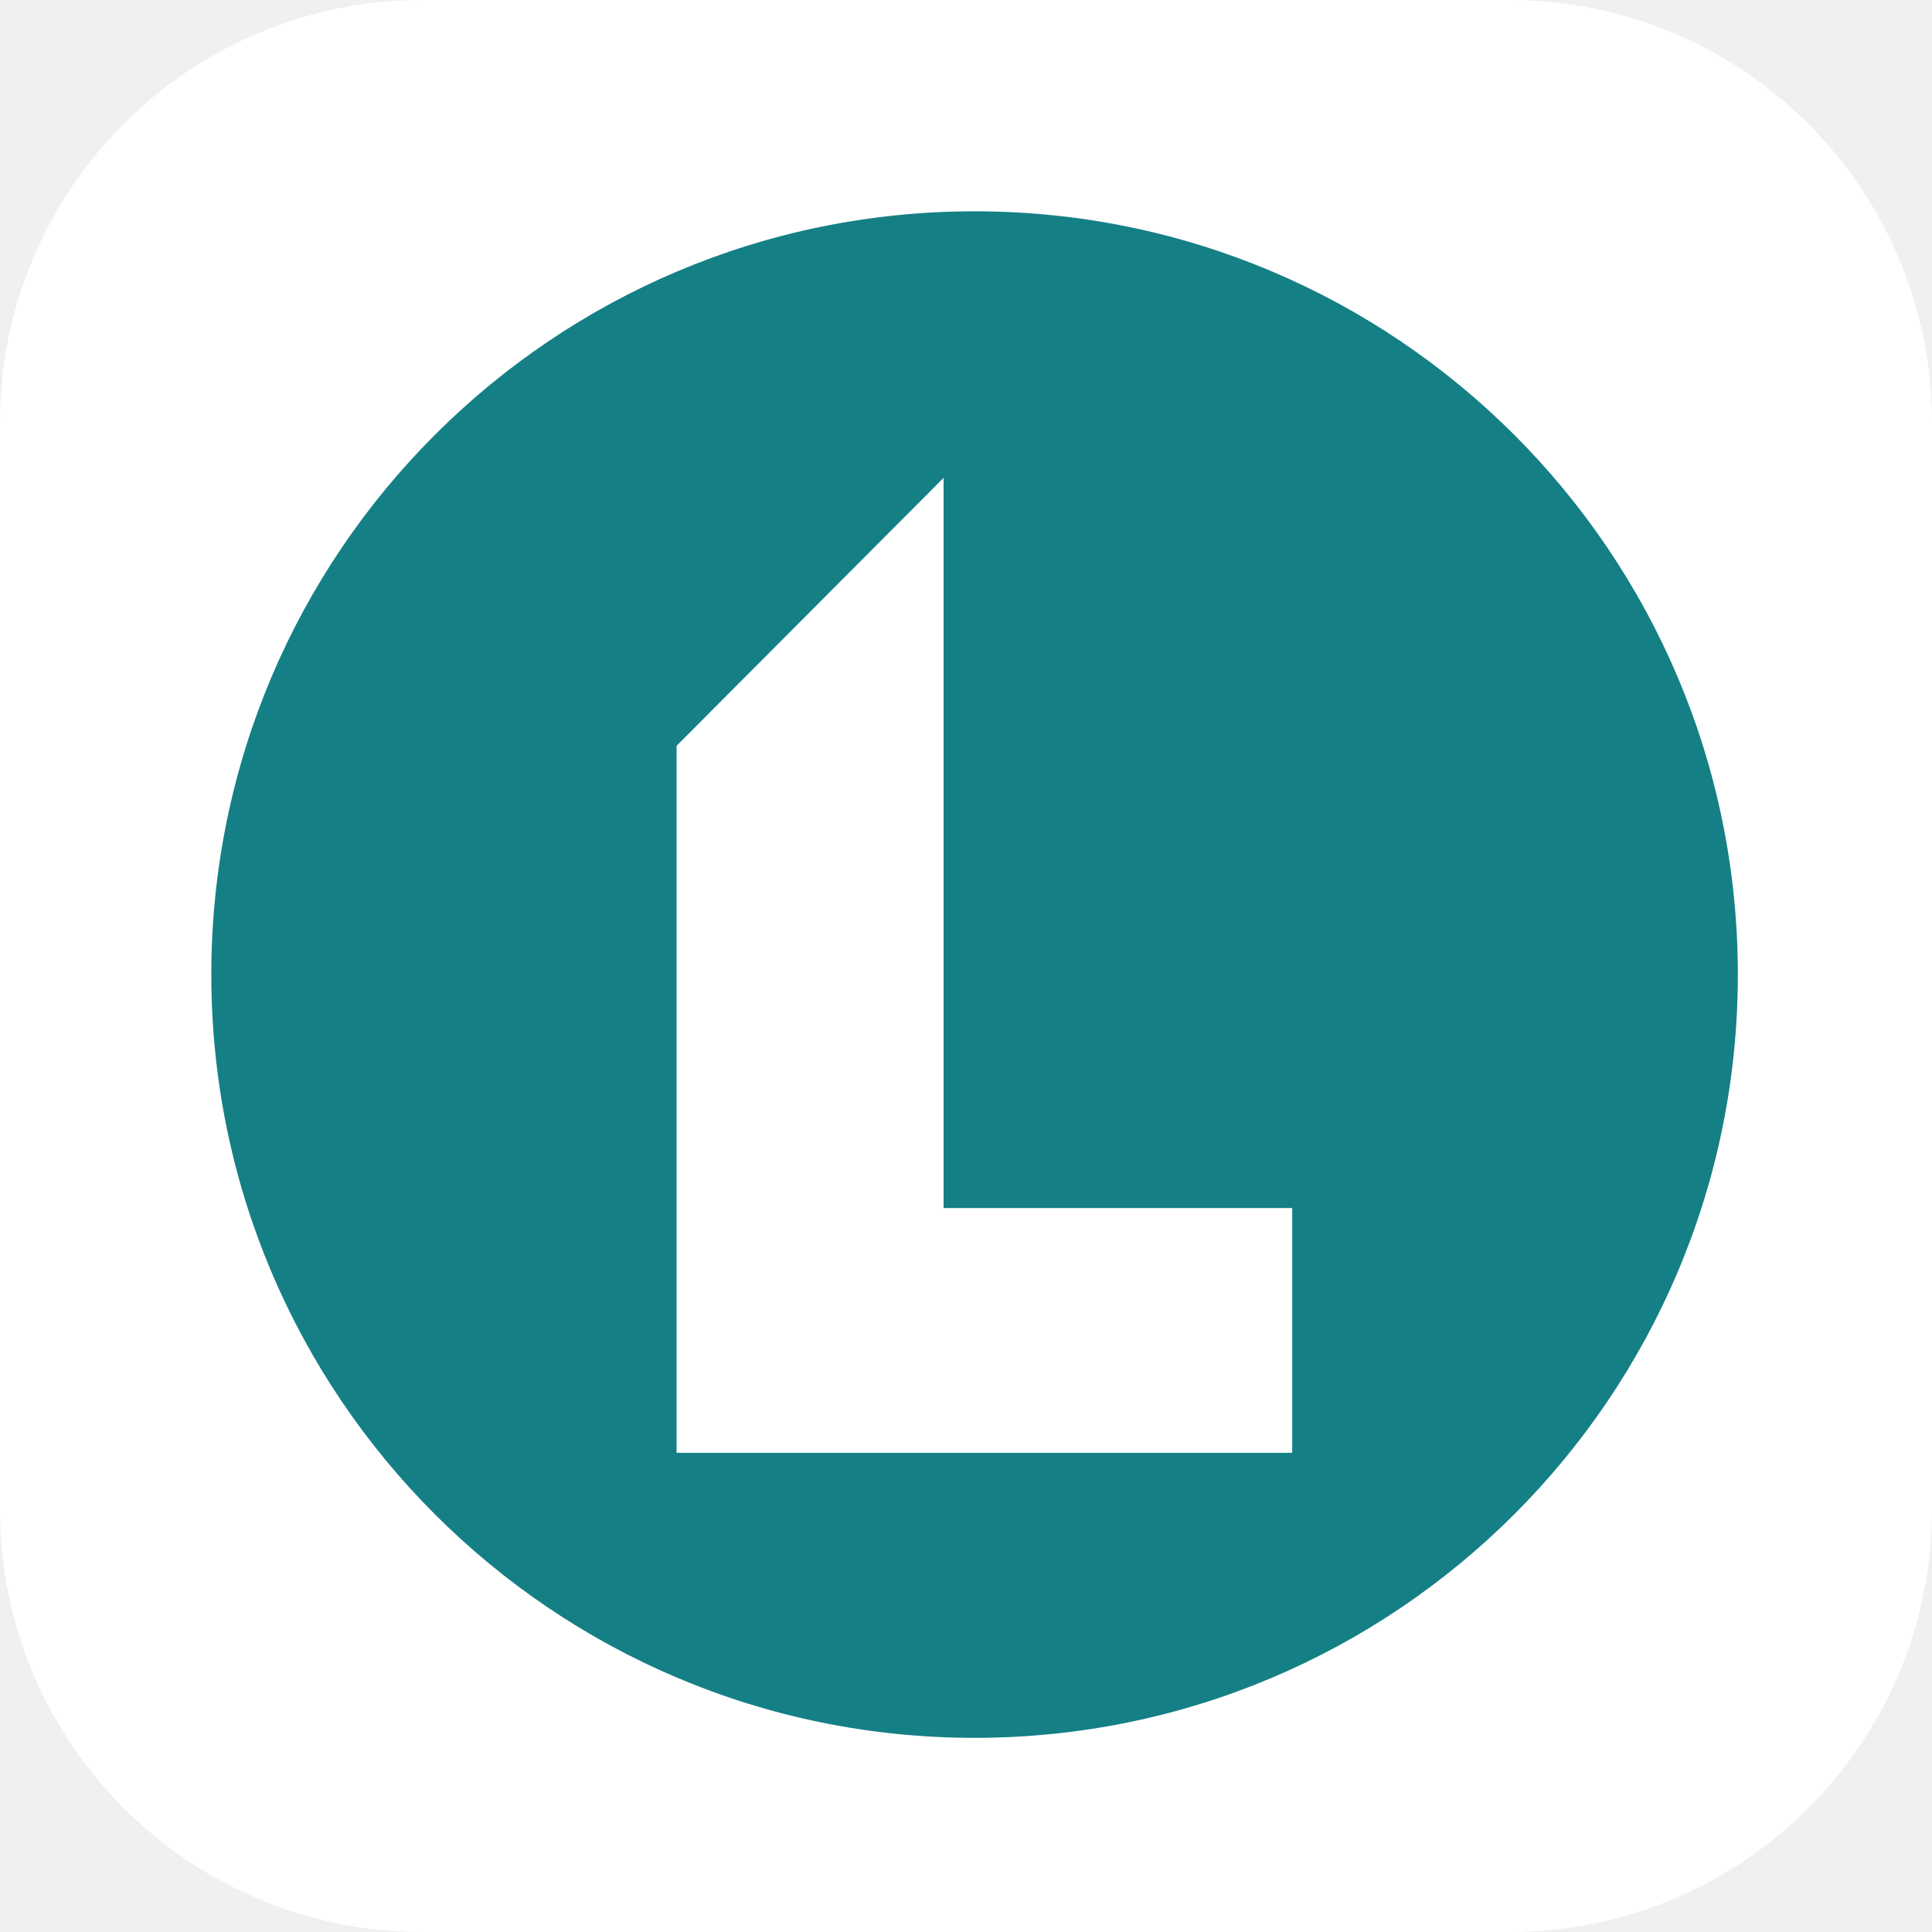
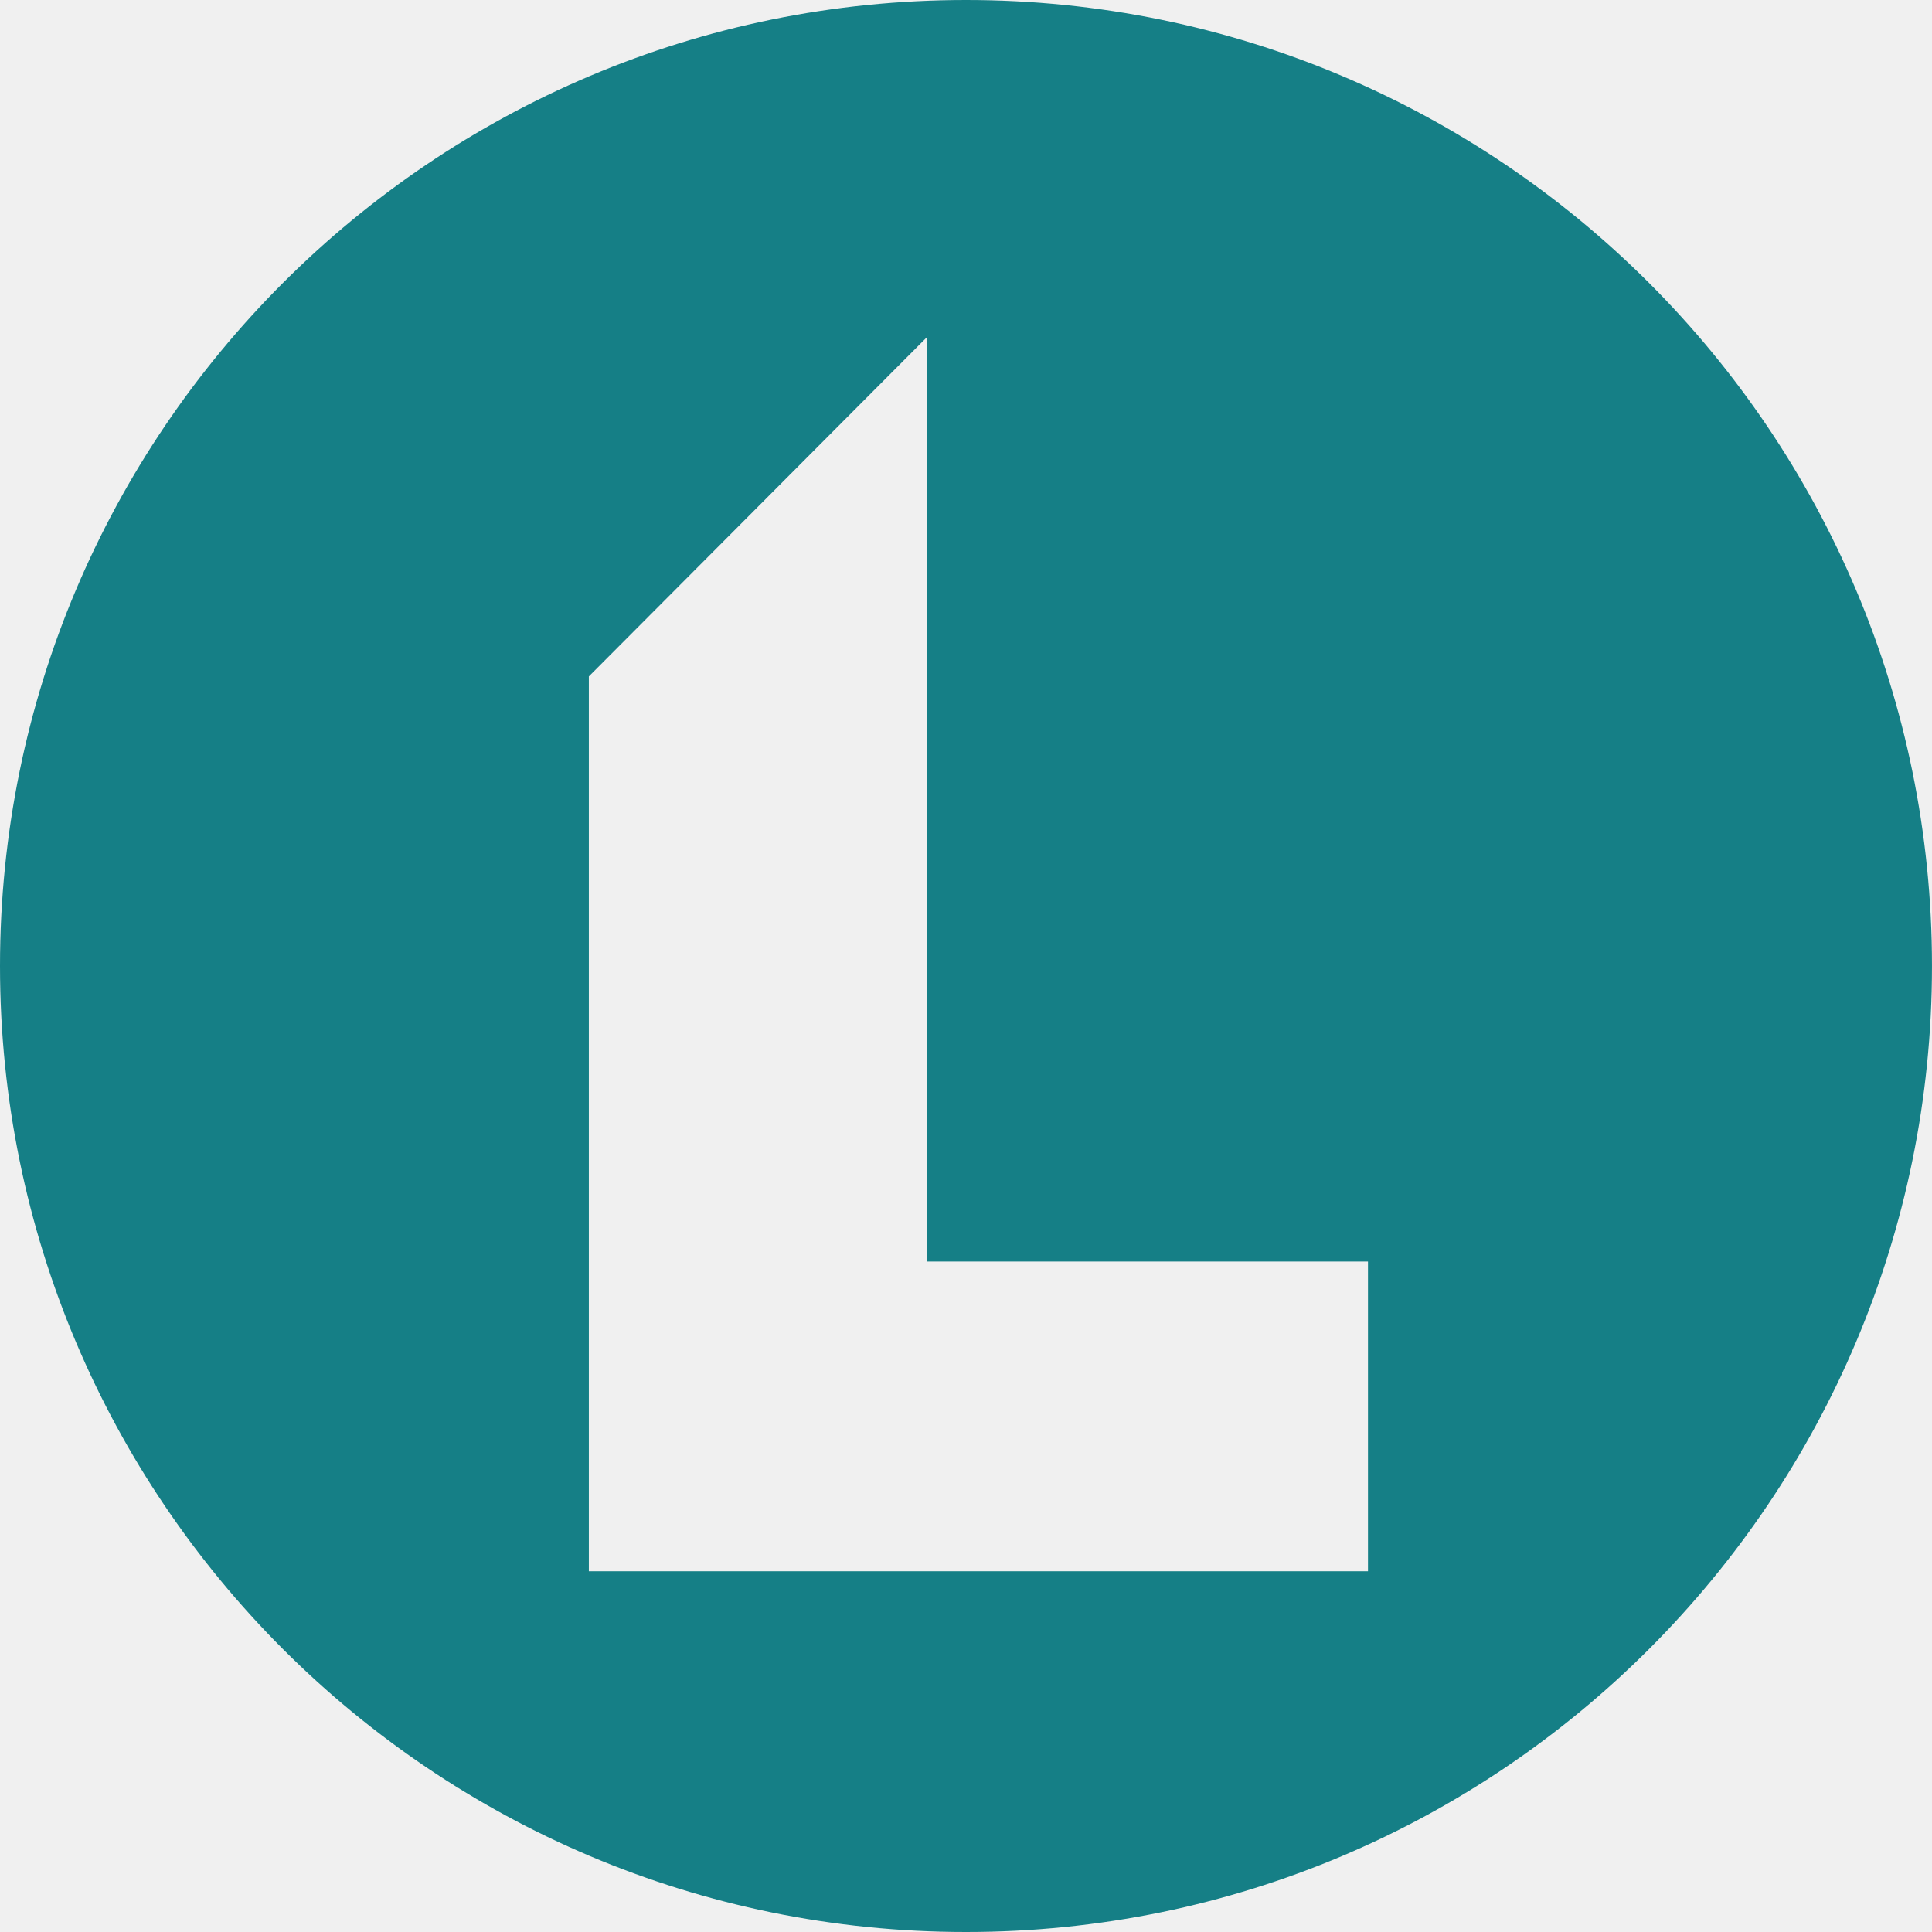
- <svg xmlns="http://www.w3.org/2000/svg" viewBox="0 0 32 32">
-   <rect width="32" height="32" rx="7" fill="white" />
-   <g transform="translate(3.5, 3.5) scale(0.218)">
-     <path d="M57.992 0C25.965 0 0 25.963 0 57.99c0 32.03 25.965 57.993 57.992 57.993 32.025 0 57.99-25.963 57.99-57.993C115.982 25.963 90.018 0 57.992 0zm24.131 94.327H35.35V40.608l20.287-20.357v55.48h26.486v18.596z" fill="#157f86" />
-   </g>
+ <svg xmlns="http://www.w3.org/2000/svg" viewBox="0 0 115.982 115.983">
+   <path d="M57.992 0C25.965 0 0 25.963 0 57.99c0 32.03 25.965 57.993 57.992 57.993 32.025 0 57.99-25.963 57.99-57.993C115.982 25.963 90.018 0 57.992 0zm24.131 94.327H35.35V40.608l20.287-20.357v55.48h26.486v18.596z" fill="#157f86" />
</svg>
